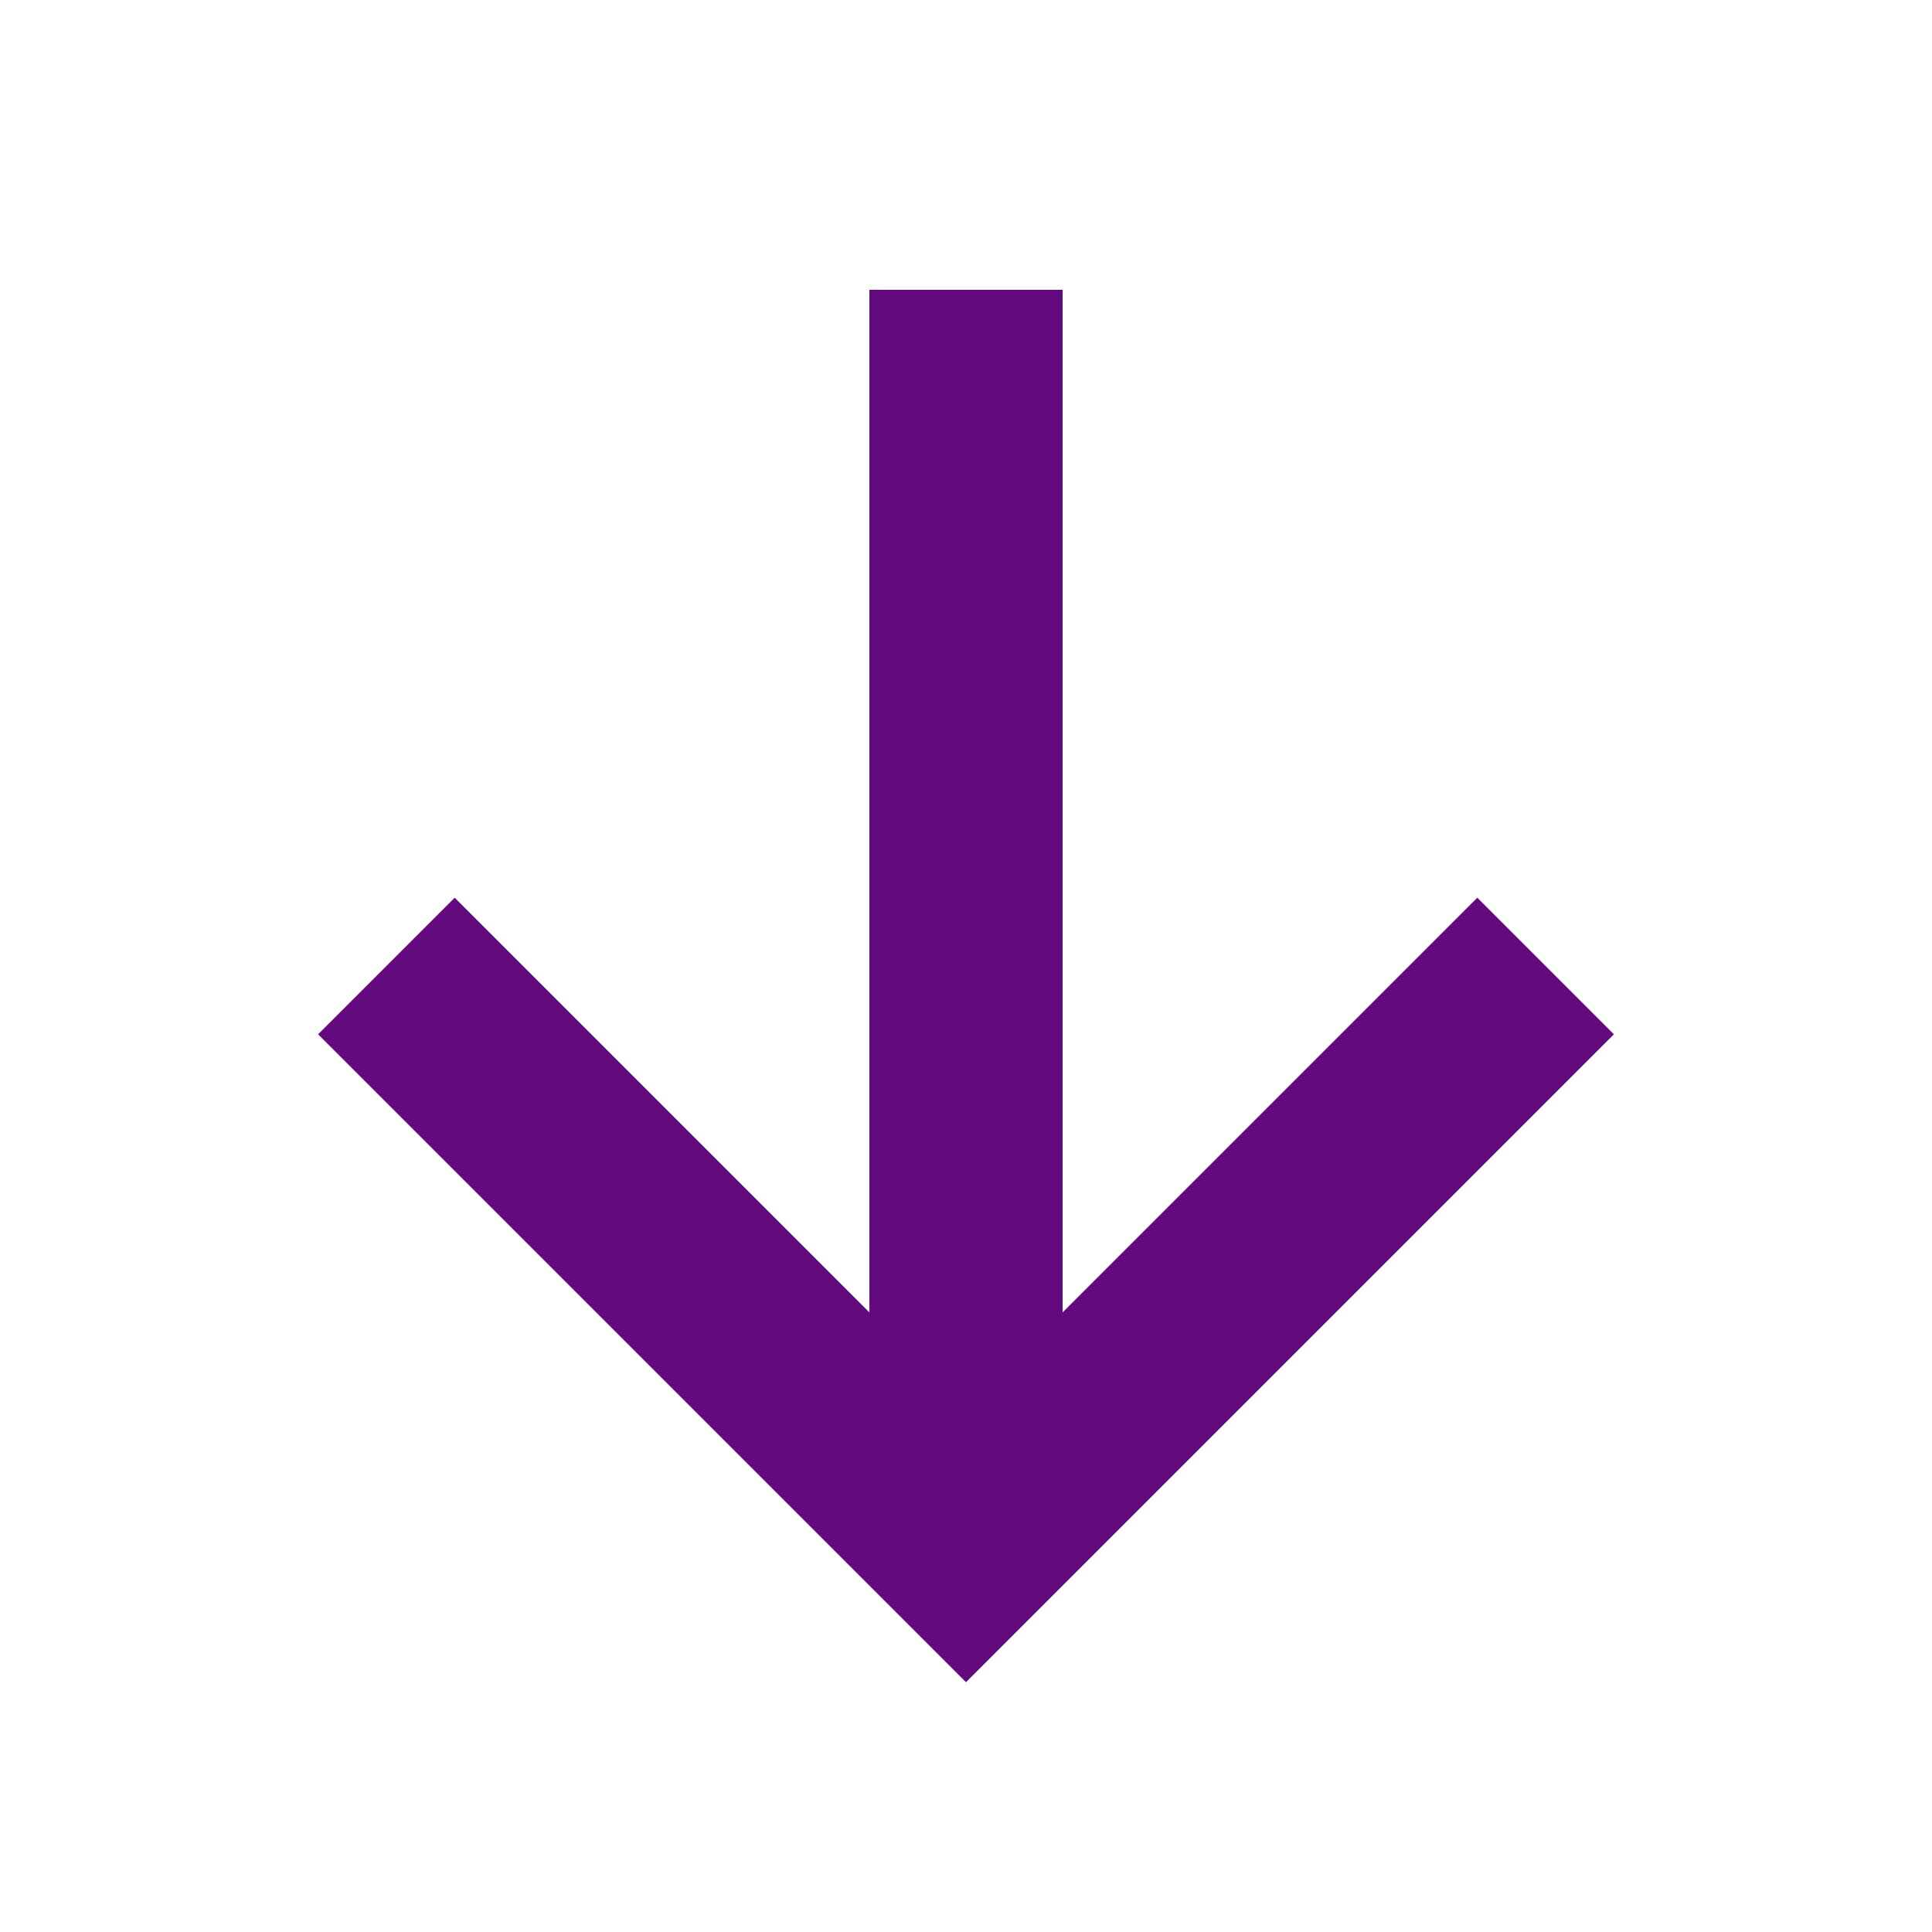
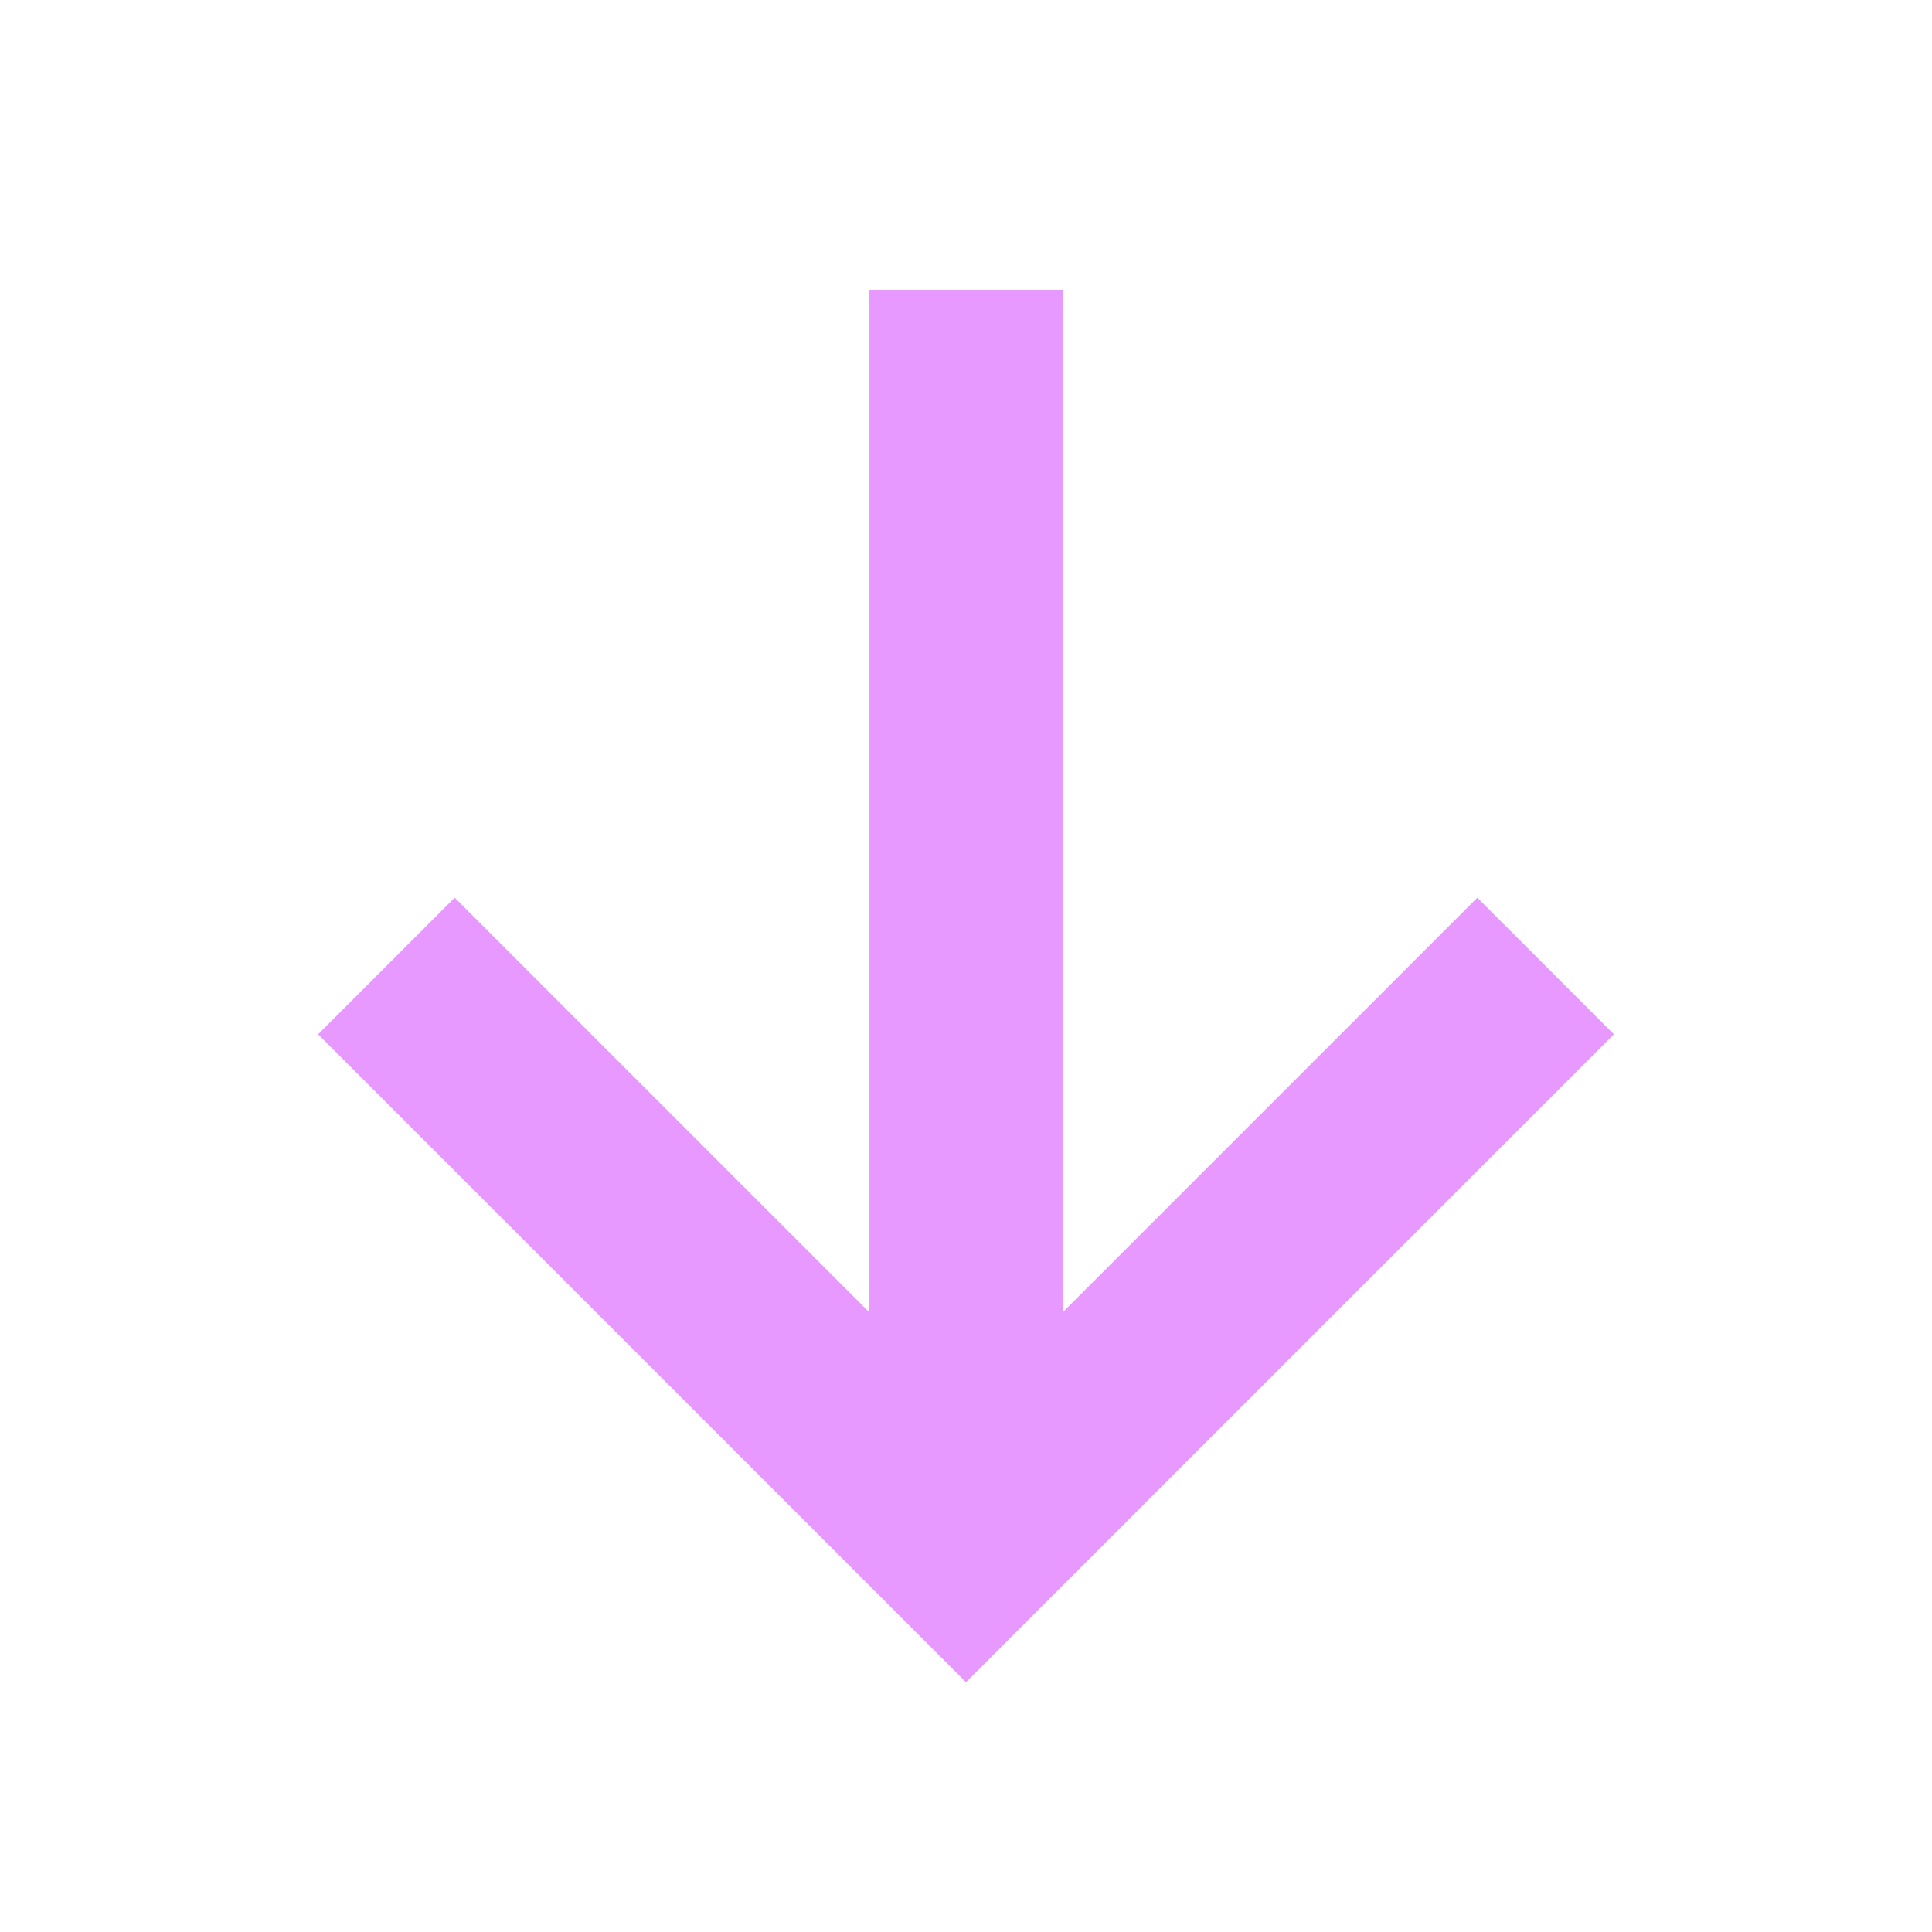
- <svg xmlns="http://www.w3.org/2000/svg" id="Layer_1" data-name="Layer 1" viewBox="0 0 100 100">
+ <svg xmlns="http://www.w3.org/2000/svg" id="Layer_2" data-name="Layer 2" viewBox="0 0 100 100">
  <defs>
    <style>
      .cls-1 {
        fill: none;
-         stroke: #640a7f;
+         stroke: #e799ff;
        stroke-miterlimit: 10;
        stroke-width: 10px;
      }
    </style>
  </defs>
  <line class="cls-1" x1="50" y1="80" x2="50" y2="15" />
  <polyline class="cls-1" points="80 50 50 80 20 50" />
</svg>
